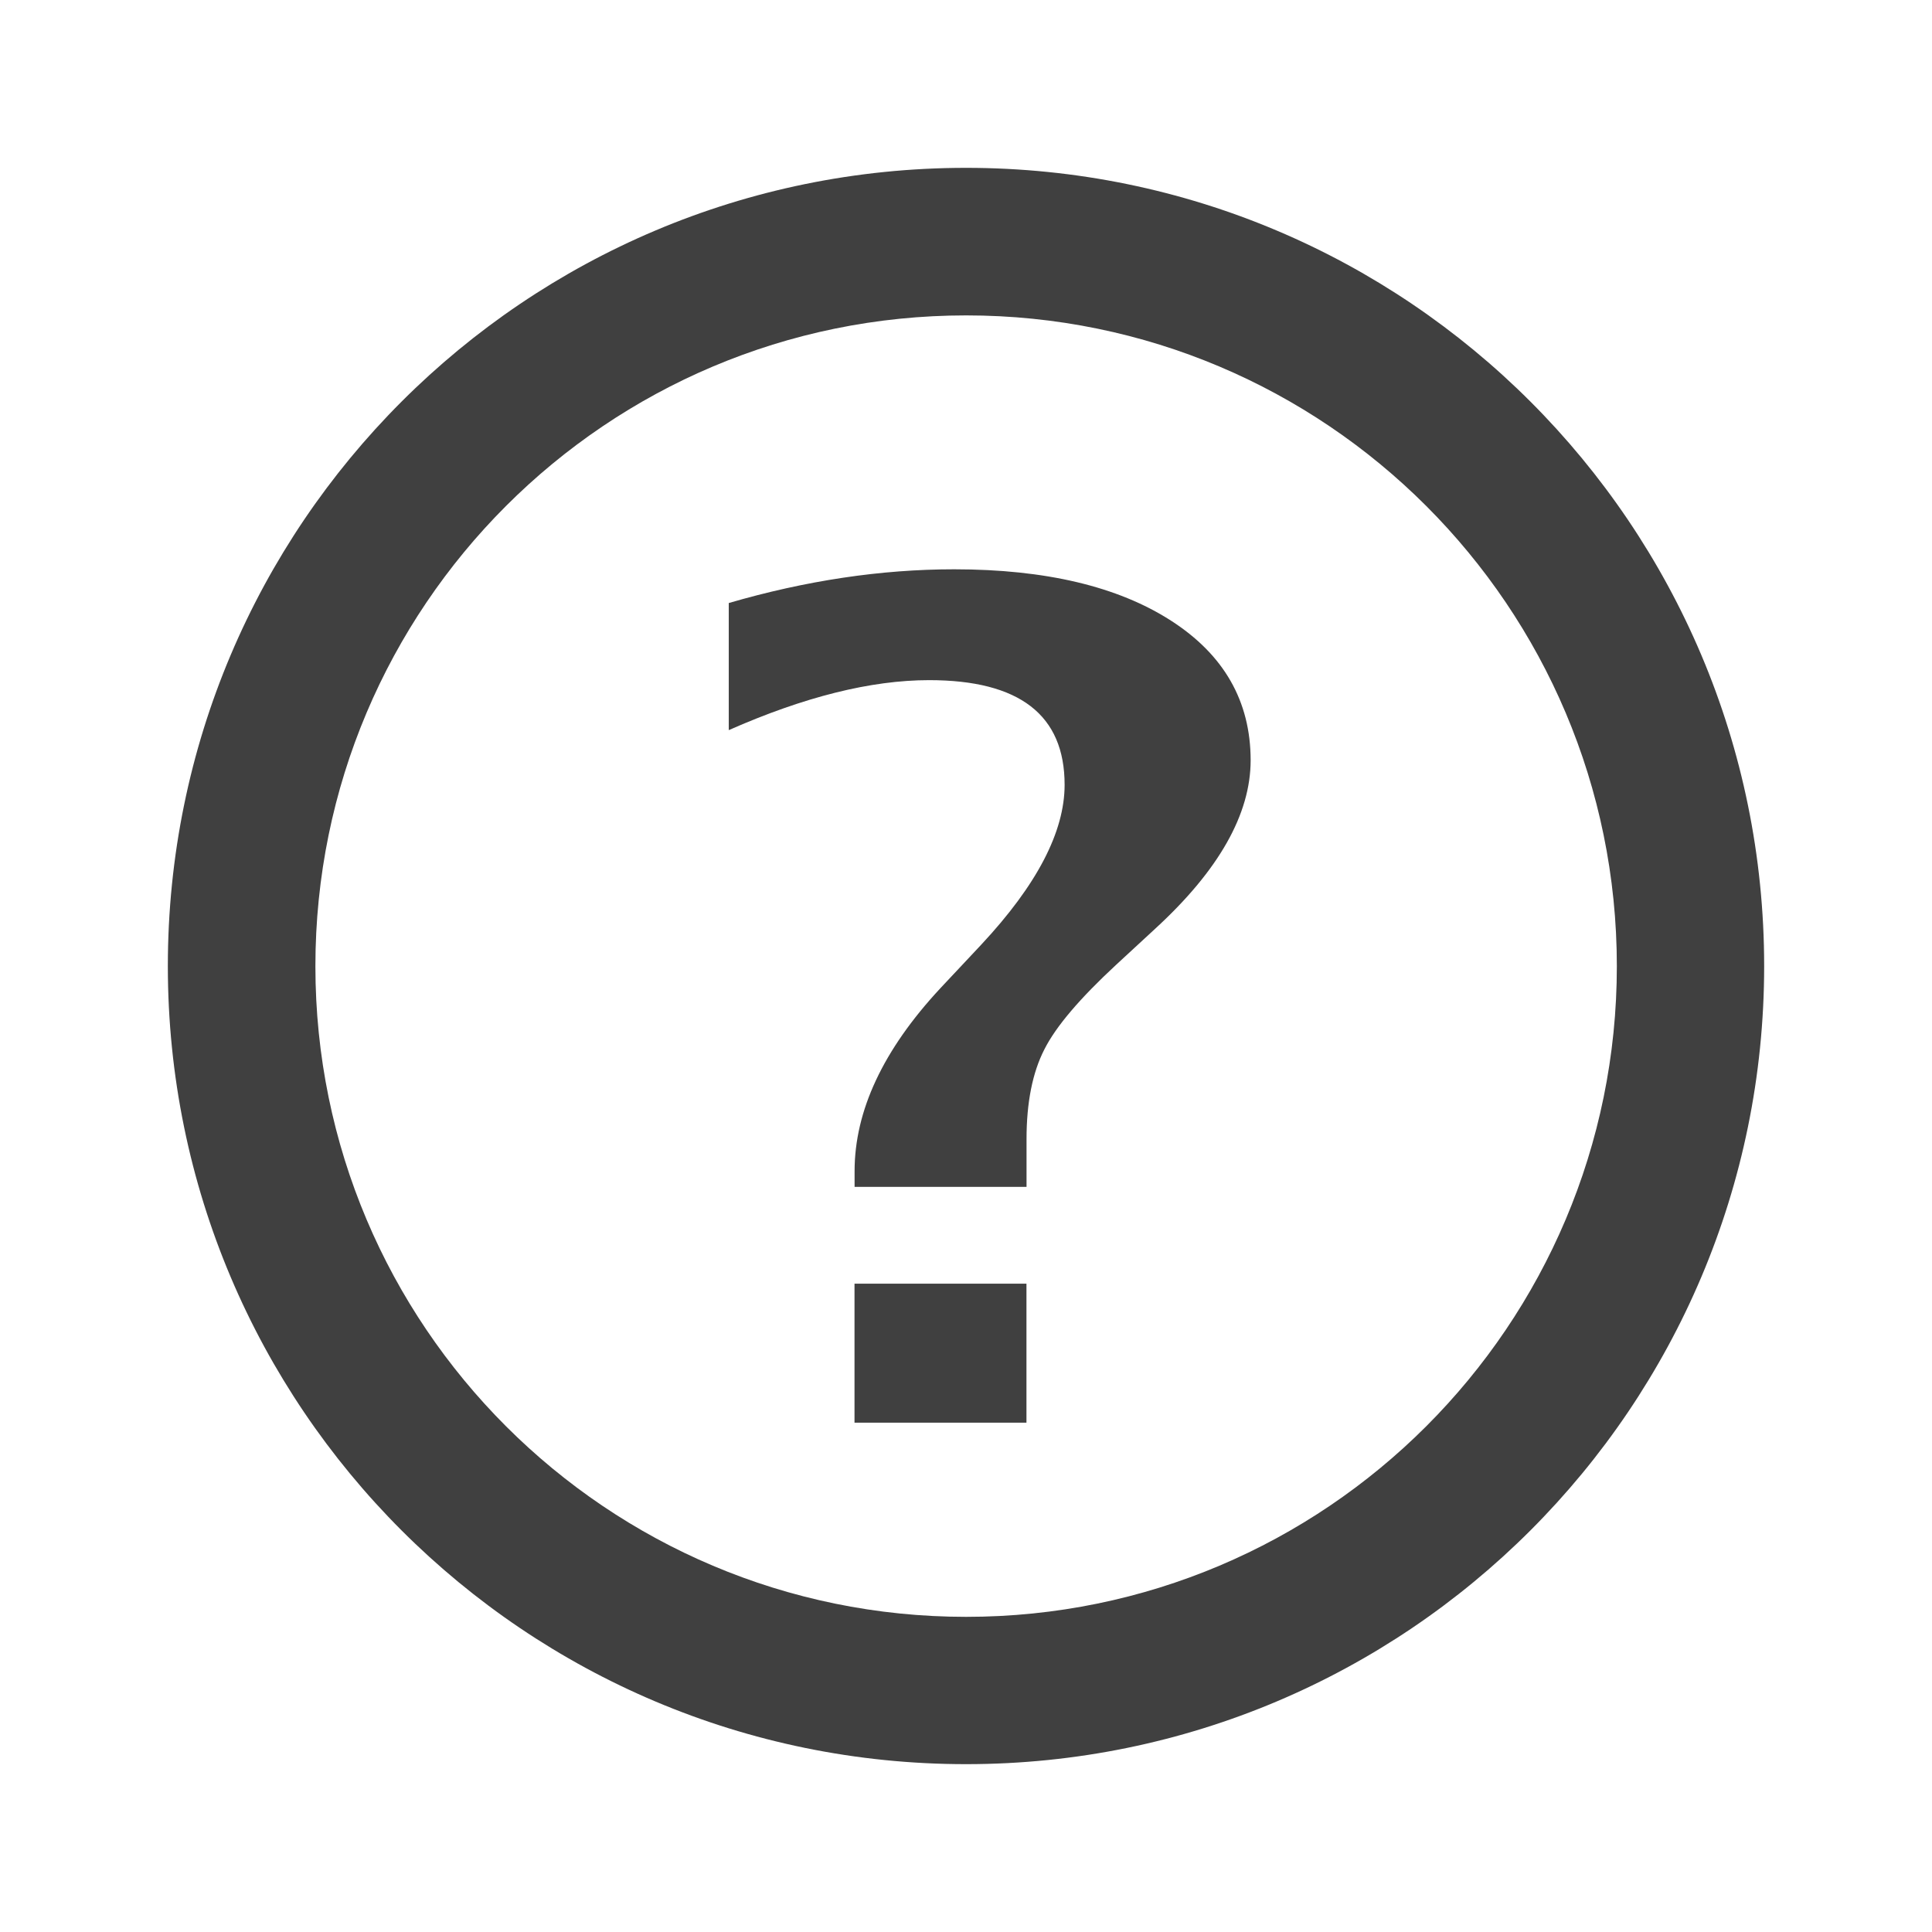
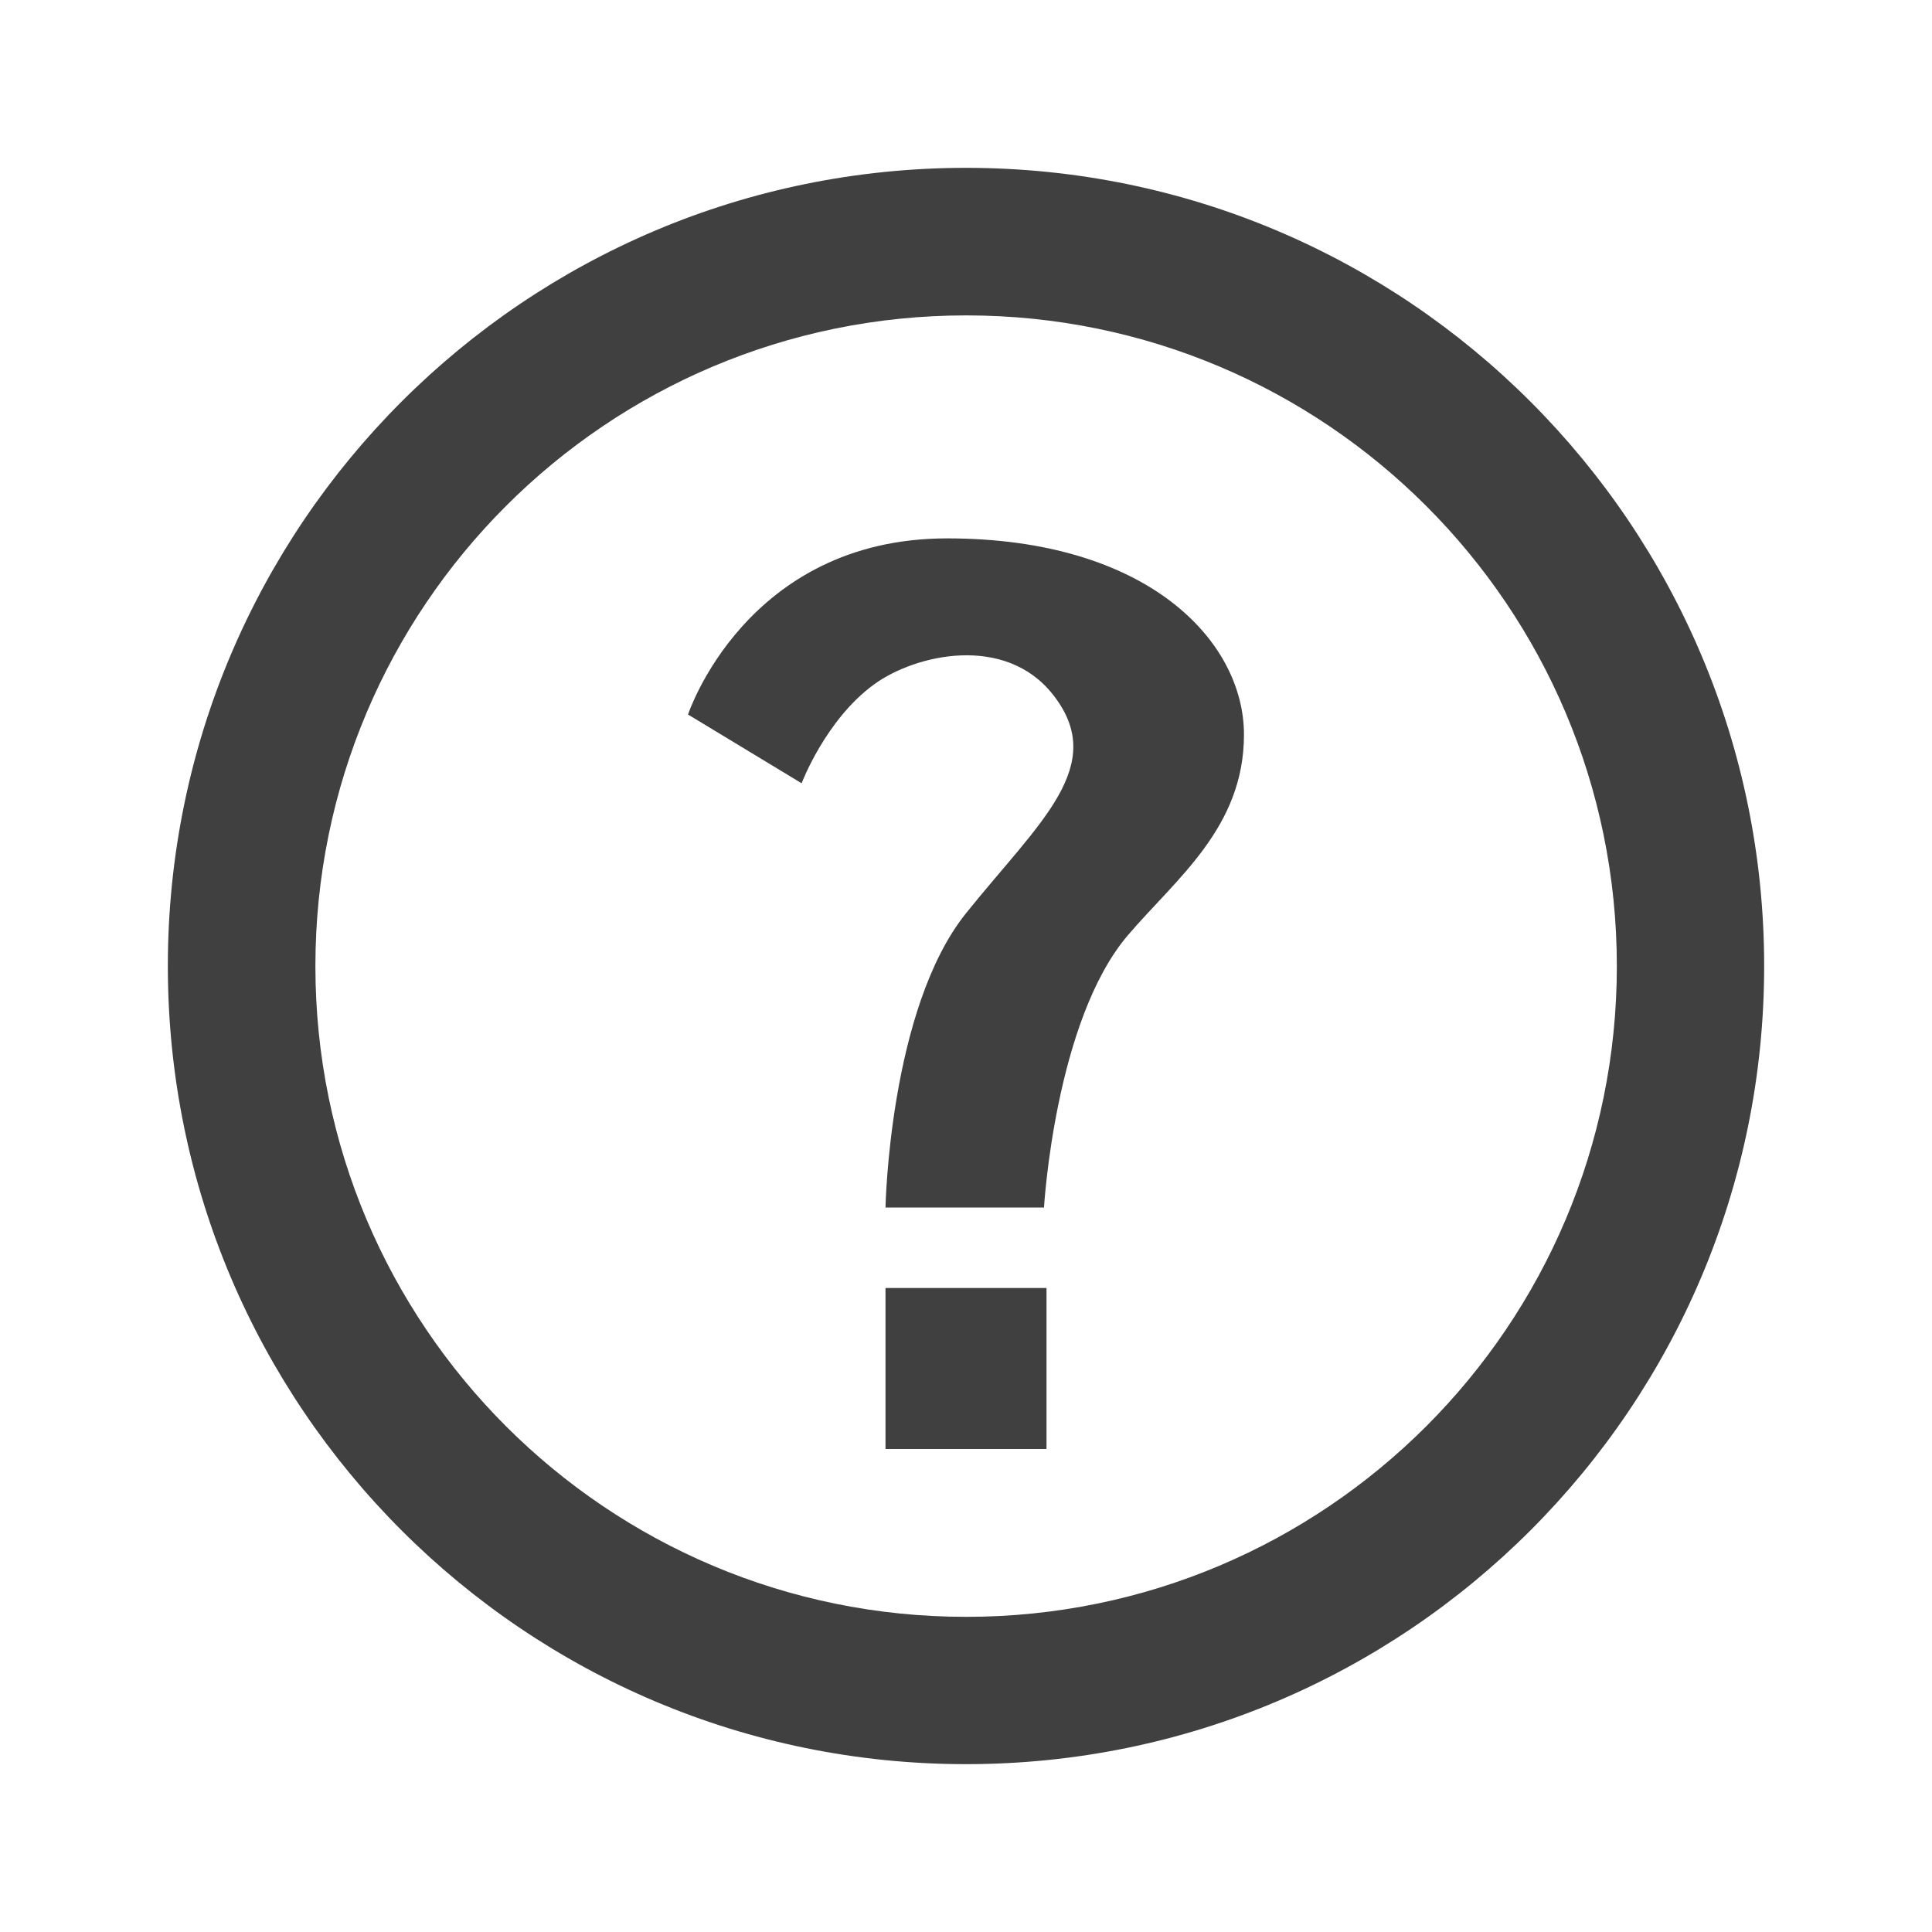
- <svg xmlns="http://www.w3.org/2000/svg" version="1.1" opacity="0.75" x="0px" y="0px" width="24px" height="24px" viewBox="0 0 24 24">
+ <svg xmlns="http://www.w3.org/2000/svg" version="1.1" id="Layer_1" opacity="0.75" x="0px" y="0px" width="24px" height="24px" viewBox="0 0 24 24" style="enable-background:new 0 0 24 24;" xml:space="preserve">
  <g id="help">
-     <path id="circle" d="M12.001,2.085c-5.478,0-9.916,4.438-9.916,9.916   c0,5.476,4.438,9.914,9.916,9.914c5.476,0,9.914-4.438,9.914-9.914C21.915,6.523,17.477,2.085,12.001,2.085z M12.002,20.085   c-4.465,0-8.084-3.619-8.084-8.083c0-4.465,3.619-8.084,8.084-8.084c4.464,0,8.083,3.619,8.083,8.084   C20.085,16.466,16.466,20.085,12.002,20.085z" />
-     <path id="question" d="M10.615,17.673h2.136v-1.727h-2.136V17.673z M14.545,7.709   c-0.658-0.423-1.557-0.637-2.692-0.637c-0.911,0-1.845,0.141-2.8,0.419V9.07c0.936-0.413,1.765-0.621,2.489-0.621   c1.123,0,1.683,0.433,1.683,1.3c0,0.583-0.343,1.244-1.034,1.984l-0.512,0.546c-0.71,0.764-1.063,1.521-1.063,2.27v0.195h2.136   V14.15c0-0.454,0.074-0.826,0.221-1.113c0.144-0.287,0.444-0.637,0.893-1.053l0.482-0.445c0.793-0.727,1.188-1.426,1.188-2.096   C15.535,8.71,15.204,8.132,14.545,7.709z" />
+     <path id="circle" style="fill-rule:evenodd;clip-rule:evenodd;" d="M12.001,2.085c-5.478,0-9.916,4.438-9.916,9.916   c0,5.476,4.438,9.914,9.916,9.914c5.476,0,9.914-4.438,9.914-9.914C21.915,6.523,17.477,2.085,12.001,2.085z M12.002,20.085   c-4.465,0-8.084-3.619-8.084-8.083c0-4.465,3.619-8.084,8.084-8.084c4.464,0,8.083,3.619,8.083,8.084   C20.085,16.466,16.466,20.085,12.002,20.085z" />
+     <g id="question_mark">
+       <path id="top" style="fill-rule:evenodd;clip-rule:evenodd;" d="M11.766,6.688c-2.5,0-3.219,2.188-3.219,2.188l1.411,0.854    c0,0,0.298-0.791,0.901-1.229c0.516-0.375,1.625-0.625,2.219,0.125c0.701,0.885-0.17,1.587-1.078,2.719C11.047,12.531,11,15,11,15    h1.969c0,0,0.135-2.318,1.041-3.381c0.603-0.707,1.443-1.338,1.443-2.494S14.266,6.688,11.766,6.688z" />
+       <rect id="bottom" x="11" y="16" style="fill-rule:evenodd;clip-rule:evenodd;" width="2" height="2" />
+     </g>
  </g>
</svg>
